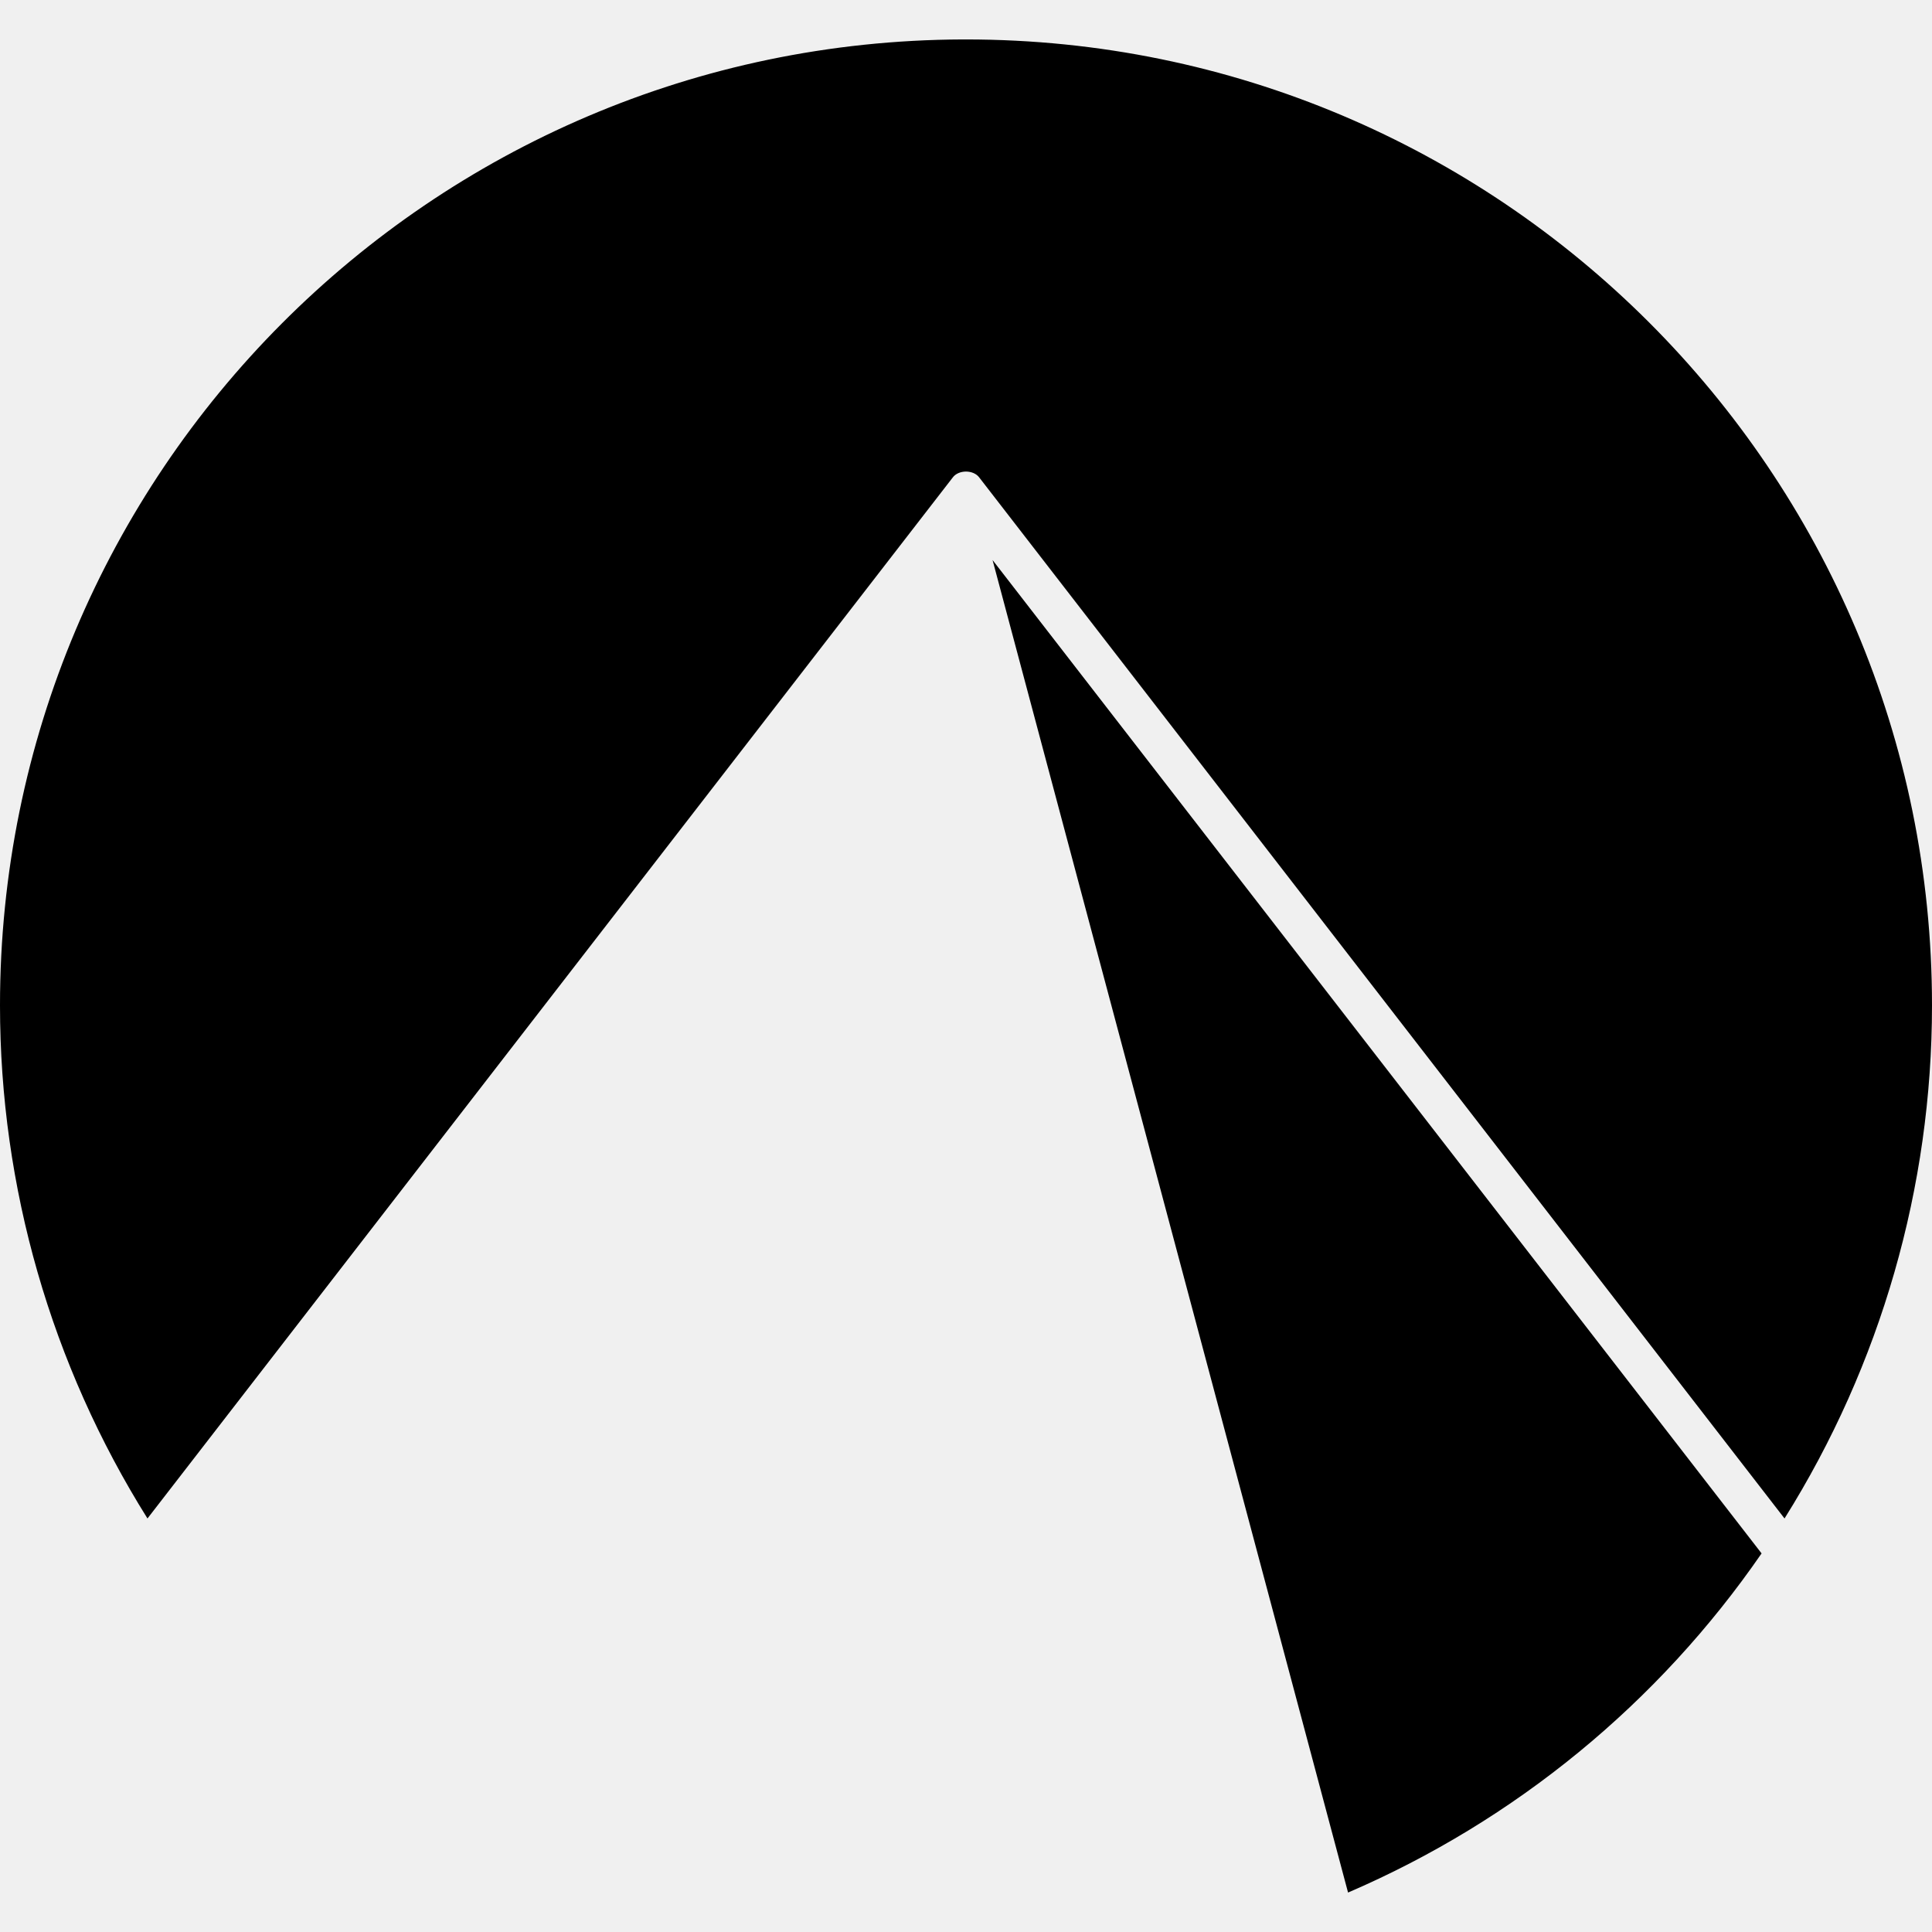
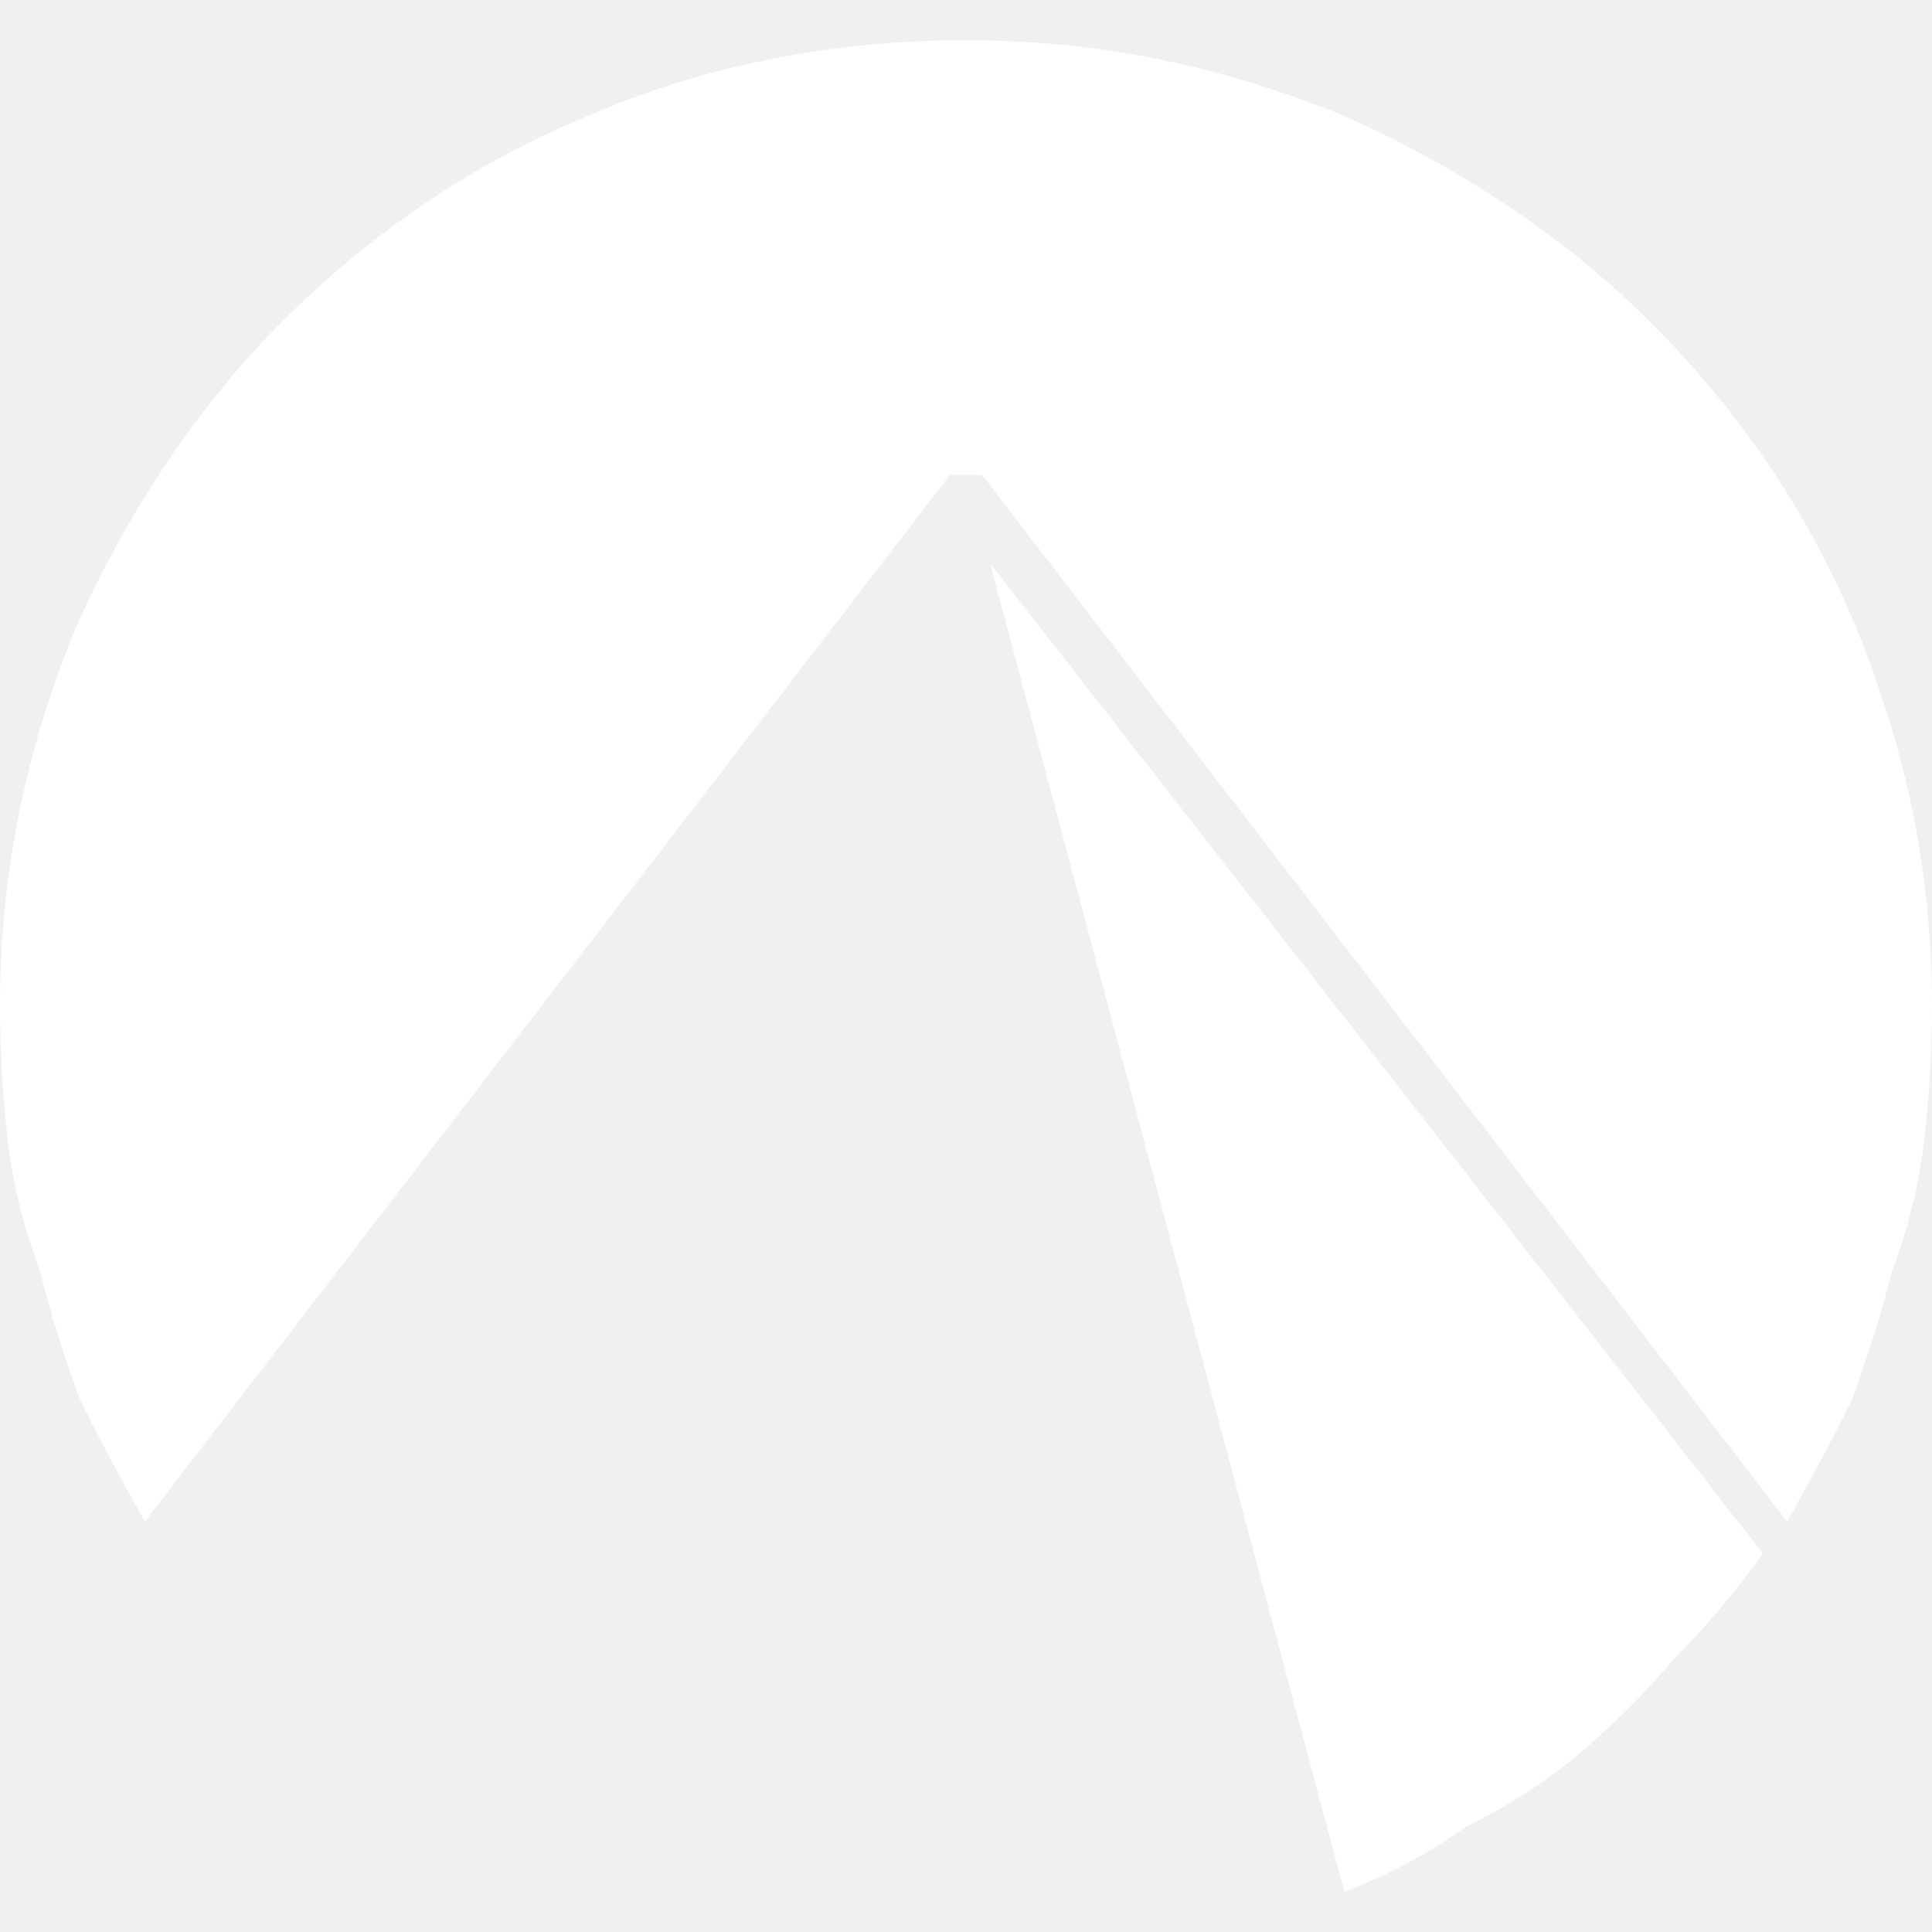
- <svg xmlns="http://www.w3.org/2000/svg" role="img" viewBox="0 0 24 24">
-   <path d="M11.955.49A12 12 0 0 0 0 12.49a12 12 0 0 0 1.832 6.373L11.838 5.928a.187.14 0 0 1 .324 0l10.006 12.935A12 12 0 0 0 24 12.49a12 12 0 0 0-12-12 12 12 0 0 0-.045 0zm.375 6.467l4.416 16.553a12 12 0 0 0 5.137-4.213z" />
+ <svg xmlns="http://www.w3.org/2000/svg" version="1.2" viewBox="0 0 24 24" width="24" height="24">
+   <style>.a{fill:#fff}</style>
+   <path class="a" d="m12 0.5q0 0 0 0 0 0 0 0 0 0 0 0c1.6 0 3.1 0.3 4.6 0.9 1.4 0.6 2.8 1.5 3.9 2.6 1.1 1.1 2 2.4 2.6 3.9 0.6 1.5 0.9 3 0.9 4.6q0 0.8-0.1 1.7-0.1 0.8-0.4 1.6-0.2 0.8-0.5 1.6-0.4 0.8-0.8 1.5l-10-13q-0.1 0-0.1 0 0 0-0.1 0-0.1 0-0.1 0 0 0-0.1 0l-10 13q-0.4-0.7-0.8-1.5-0.3-0.8-0.5-1.6-0.3-0.8-0.4-1.6-0.1-0.9-0.1-1.7c0-1.6 0.3-3.1 0.9-4.6 0.6-1.4 1.5-2.8 2.6-3.9 1.1-1.1 2.4-2 3.9-2.6 1.4-0.6 3-0.9 4.6-0.9q0 0 0 0zm9.9 18.8q-0.5 0.7-1.1 1.3-0.5 0.6-1.2 1.2-0.6 0.5-1.4 0.9-0.7 0.5-1.5 0.8l-4.4-16.5z" />
</svg>
